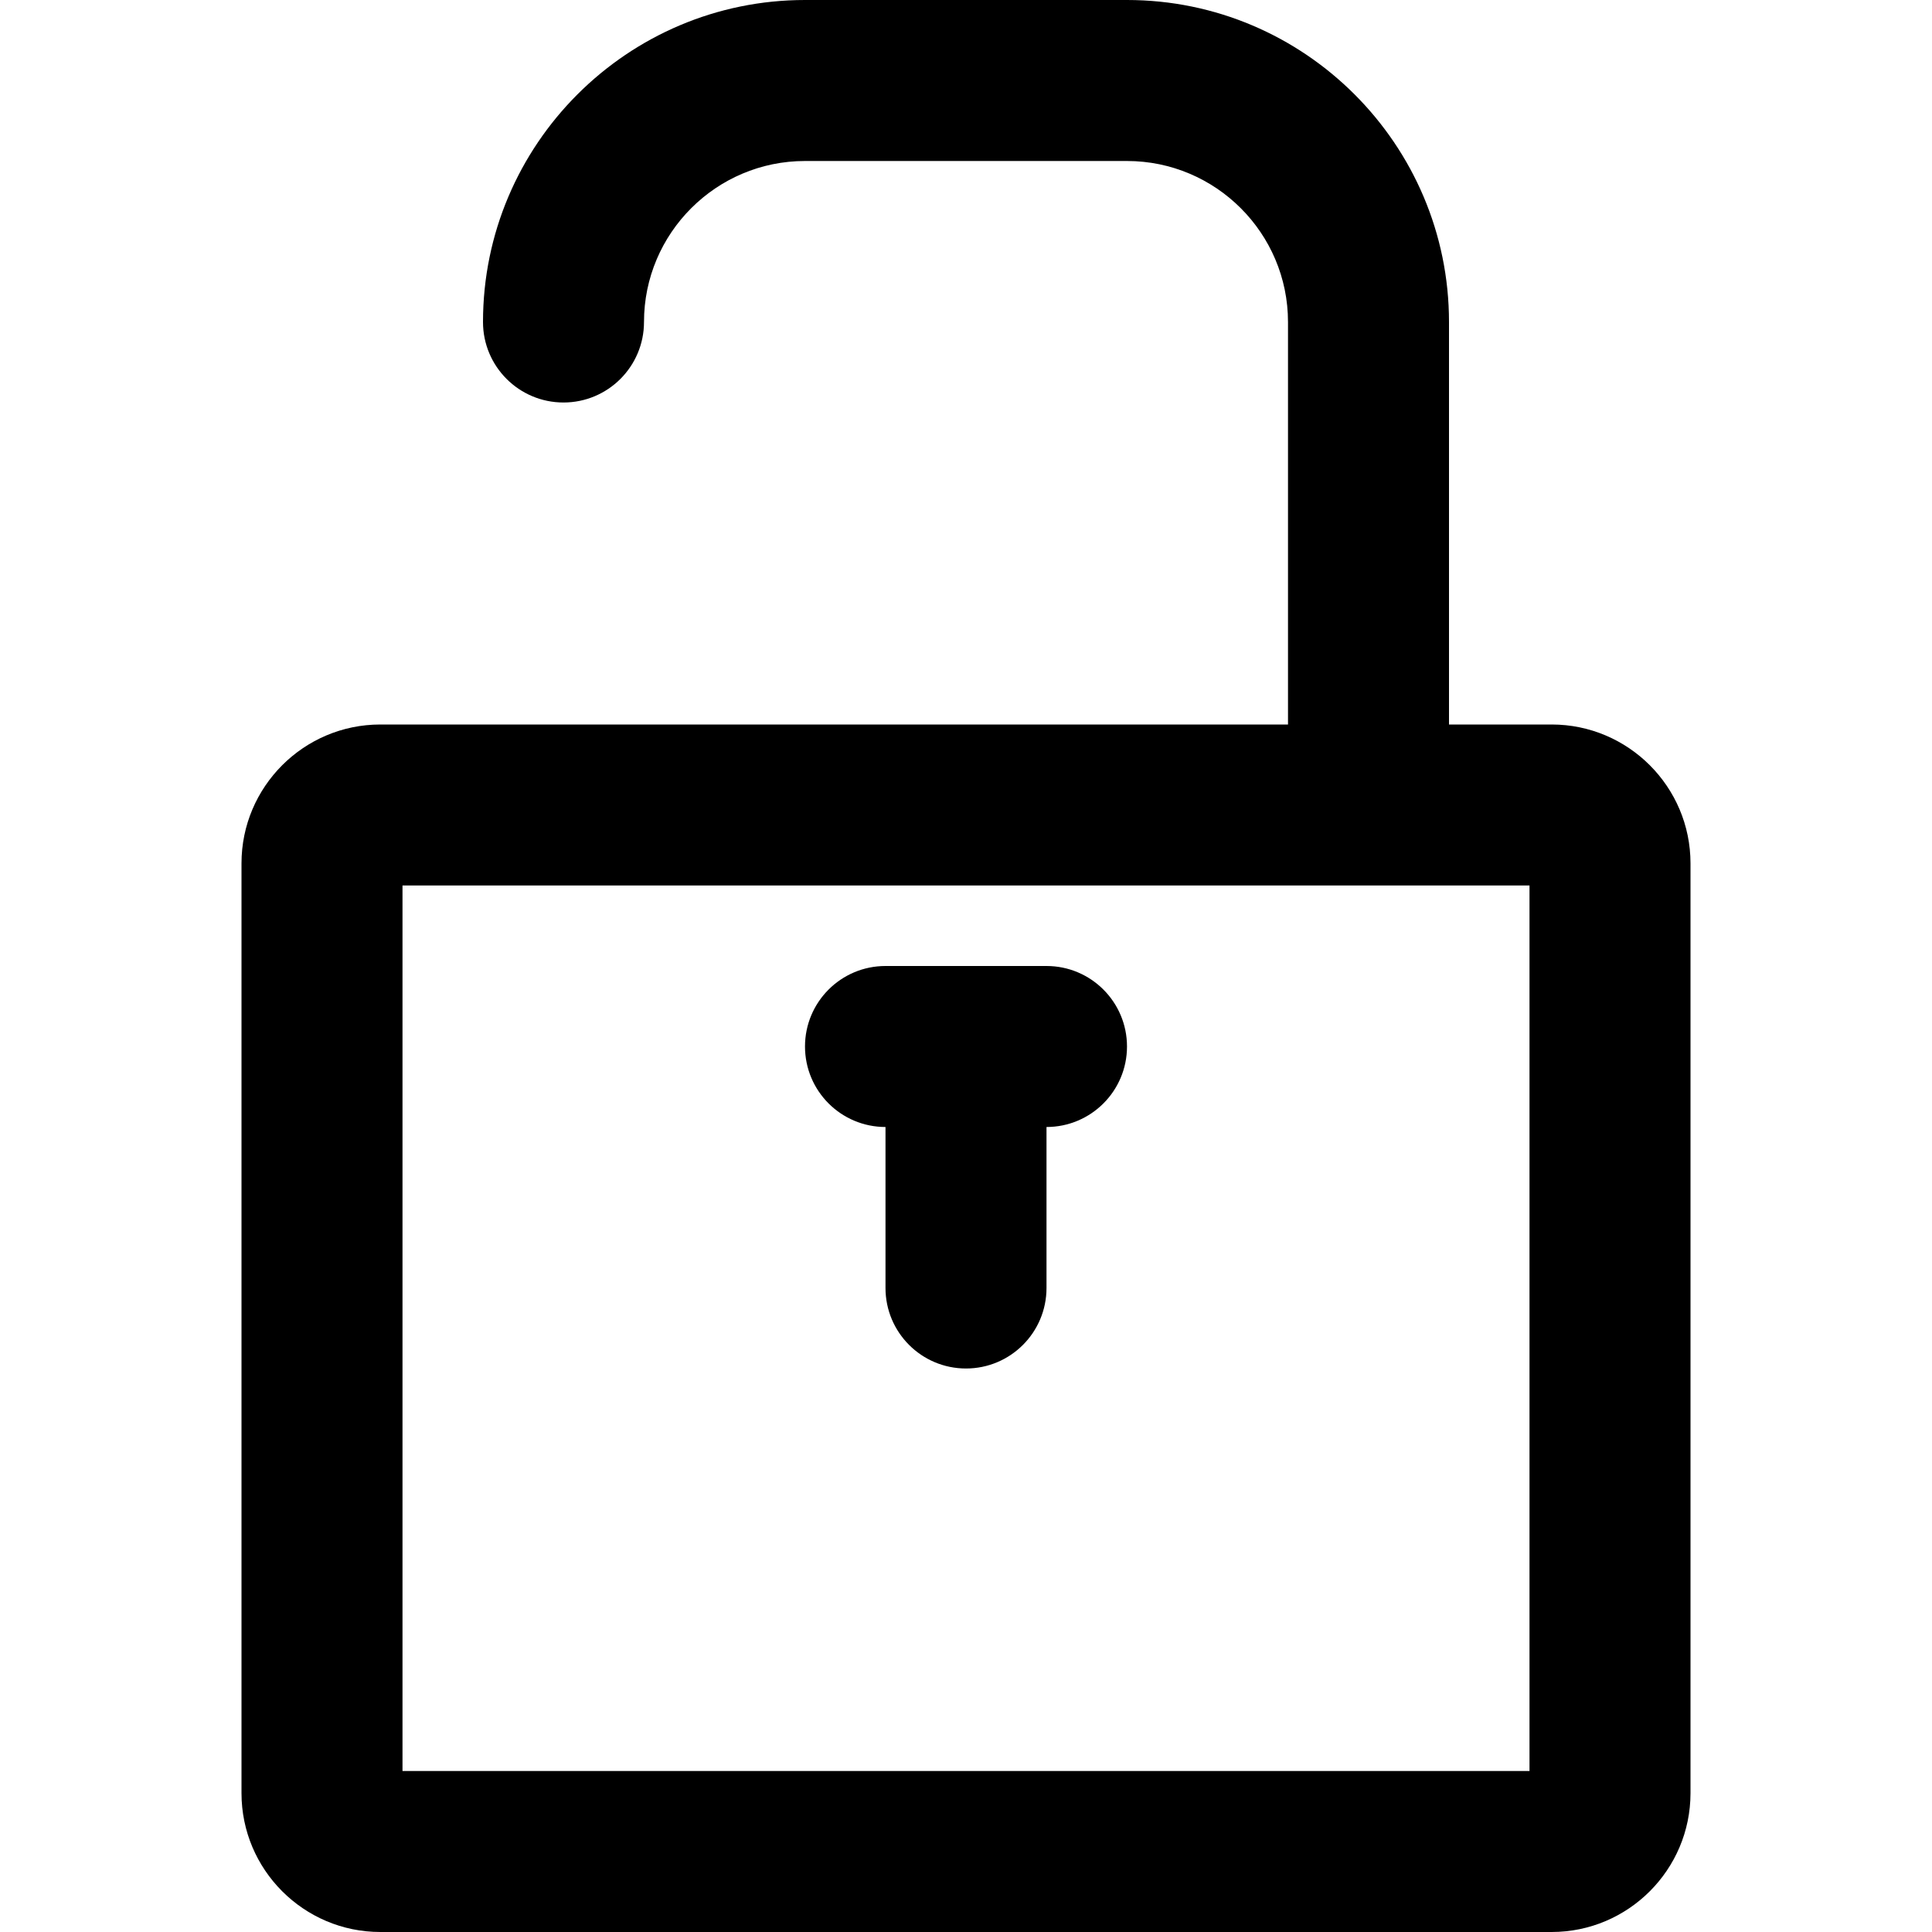
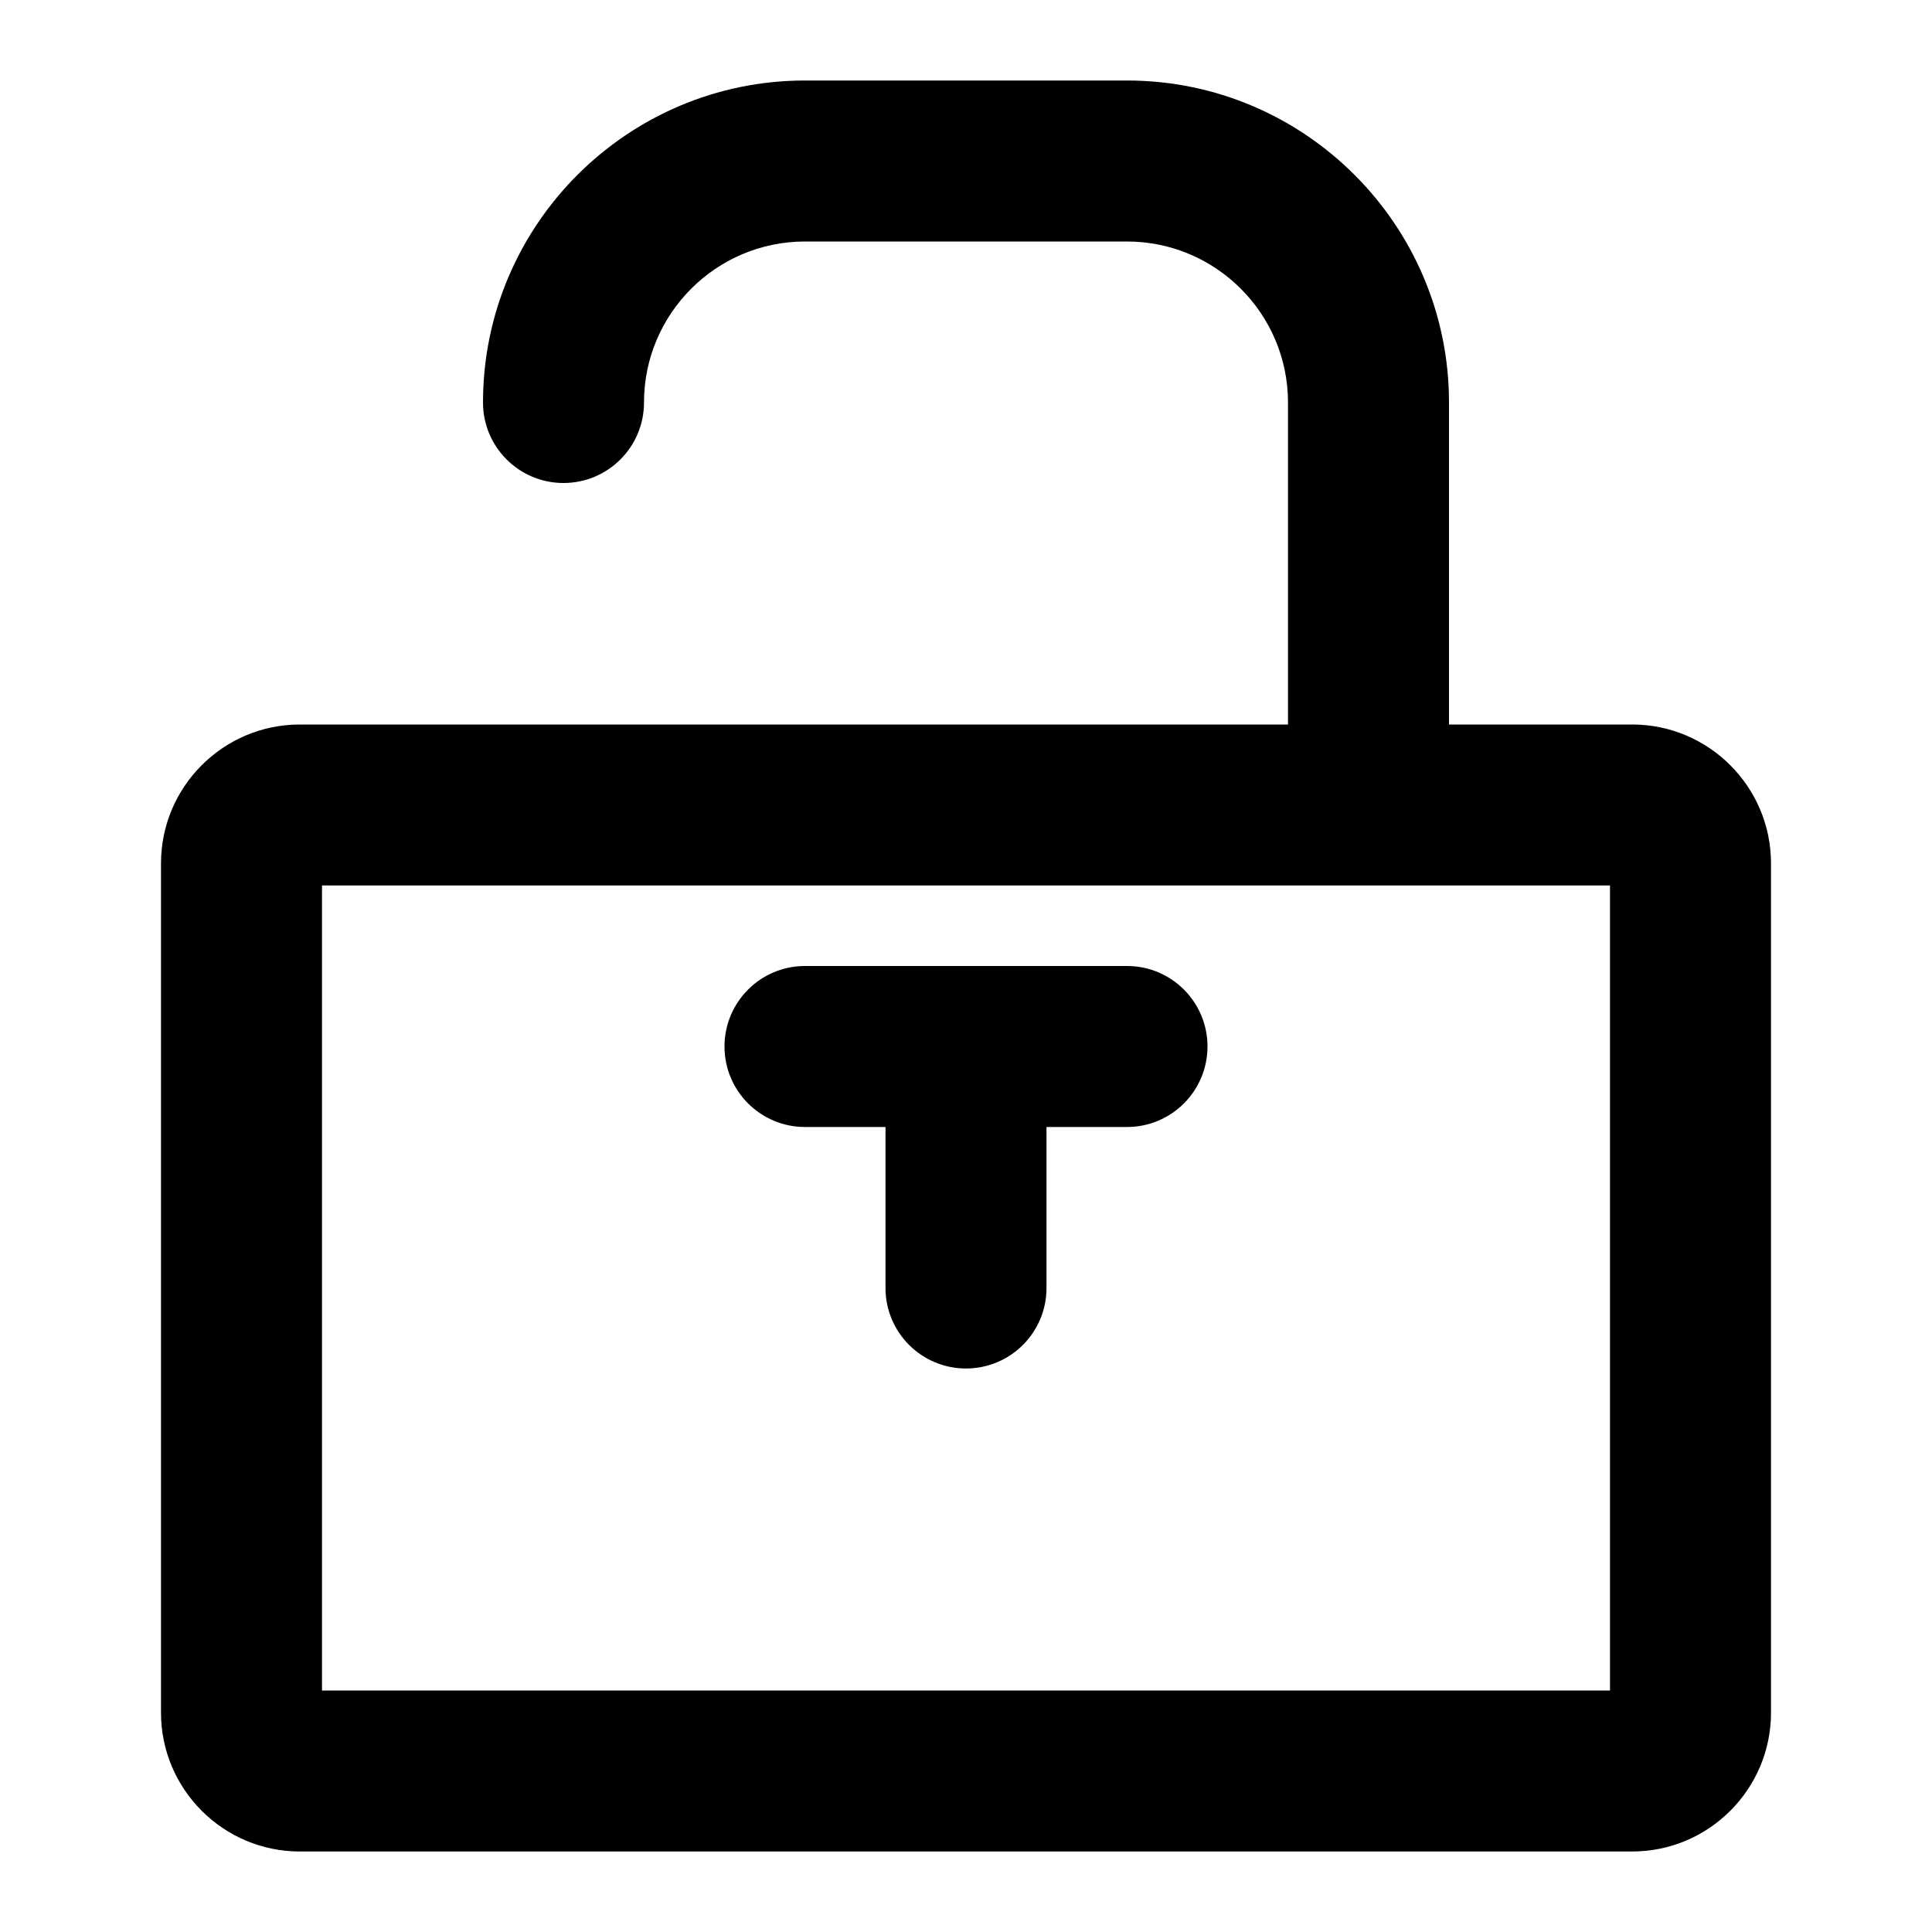
<svg xmlns="http://www.w3.org/2000/svg" version="1.1" id="圖層_1" x="0px" y="0px" viewBox="0 0 1200 1200" enable-background="new 0 0 1200 1200" xml:space="preserve">
-   <path d="M963.763,450H900V200C900,89.72,810.28,0,700,0H500C389.72,0,300,89.72,300,200  c0,27.614,22.386,50,50,50s50-22.386,50-50c0-55.141,44.859-100,100-100h200c55.141,0,100,44.859,100,100v250  H236.237C188.686,450,150,488.686,150,536.237v577.525C150,1161.314,188.686,1200,236.237,1200h727.525  C1011.314,1200,1050,1161.314,1050,1113.763V536.237C1050,488.686,1011.314,450,963.763,450z M950,1100H250  V550h700V1100z M700,650c0,27.614-22.386,50-50,50v100c0,27.614-22.386,50-50,50s-50-22.386-50-50V700  c-27.614,0-50-22.386-50-50s22.386-50,50-50h100C677.614,600,700,622.386,700,650z" />
+   <path d="M1013.763,450H900V250c0-110.28-89.72-200-200-200H500c-110.28,0-200,89.72-200,200  c0,27.614,22.386,50,50,50s50-22.386,50-50c0-55.141,44.859-100,100-100h200c55.141,0,100,44.859,100,100v200  H186.237C138.686,450,100,488.686,100,536.237v527.525C100,1111.314,138.686,1150,186.237,1150h827.525  C1061.314,1150,1100,1111.314,1100,1063.763V536.237C1100,488.686,1061.314,450,1013.763,450z M1000,1050H200  V550h800V1050z M750,650c0,27.614-22.386,50-50,50h-50v100c0,27.614-22.386,50-50,50s-50-22.386-50-50V700h-50  c-27.614,0-50-22.386-50-50s22.386-50,50-50h200C727.614,600,750,622.386,750,650z" />
</svg>
